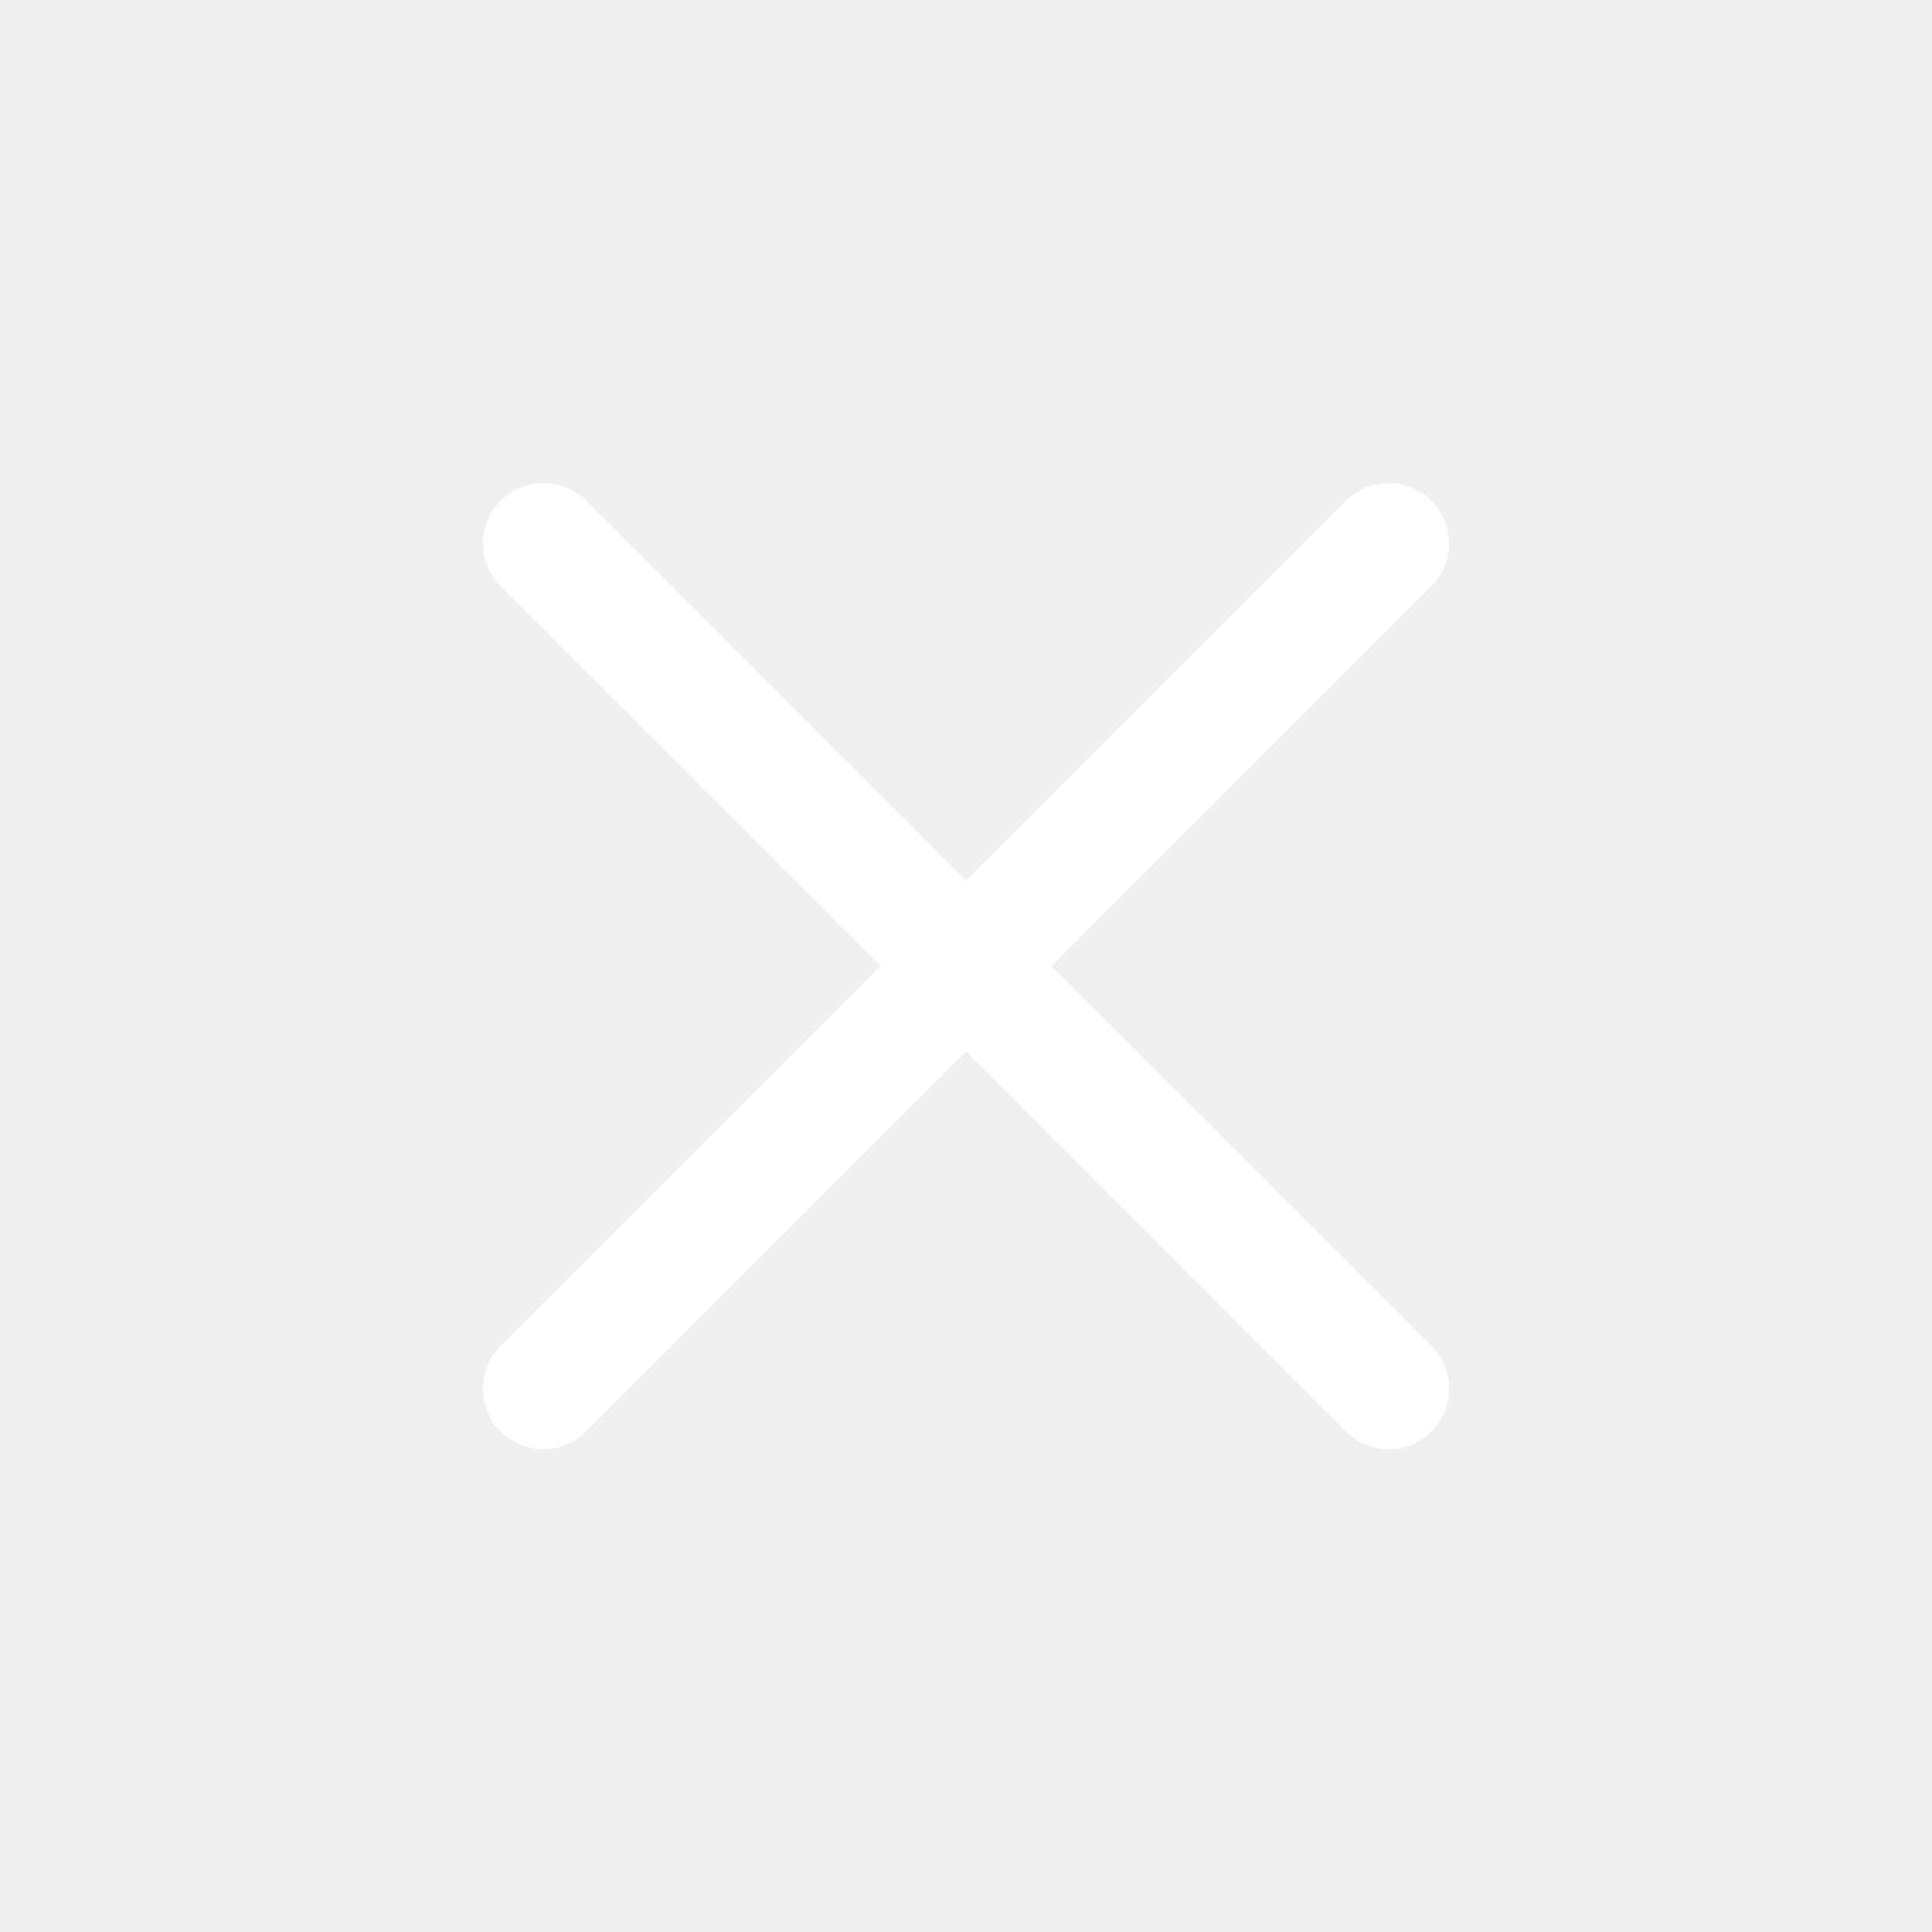
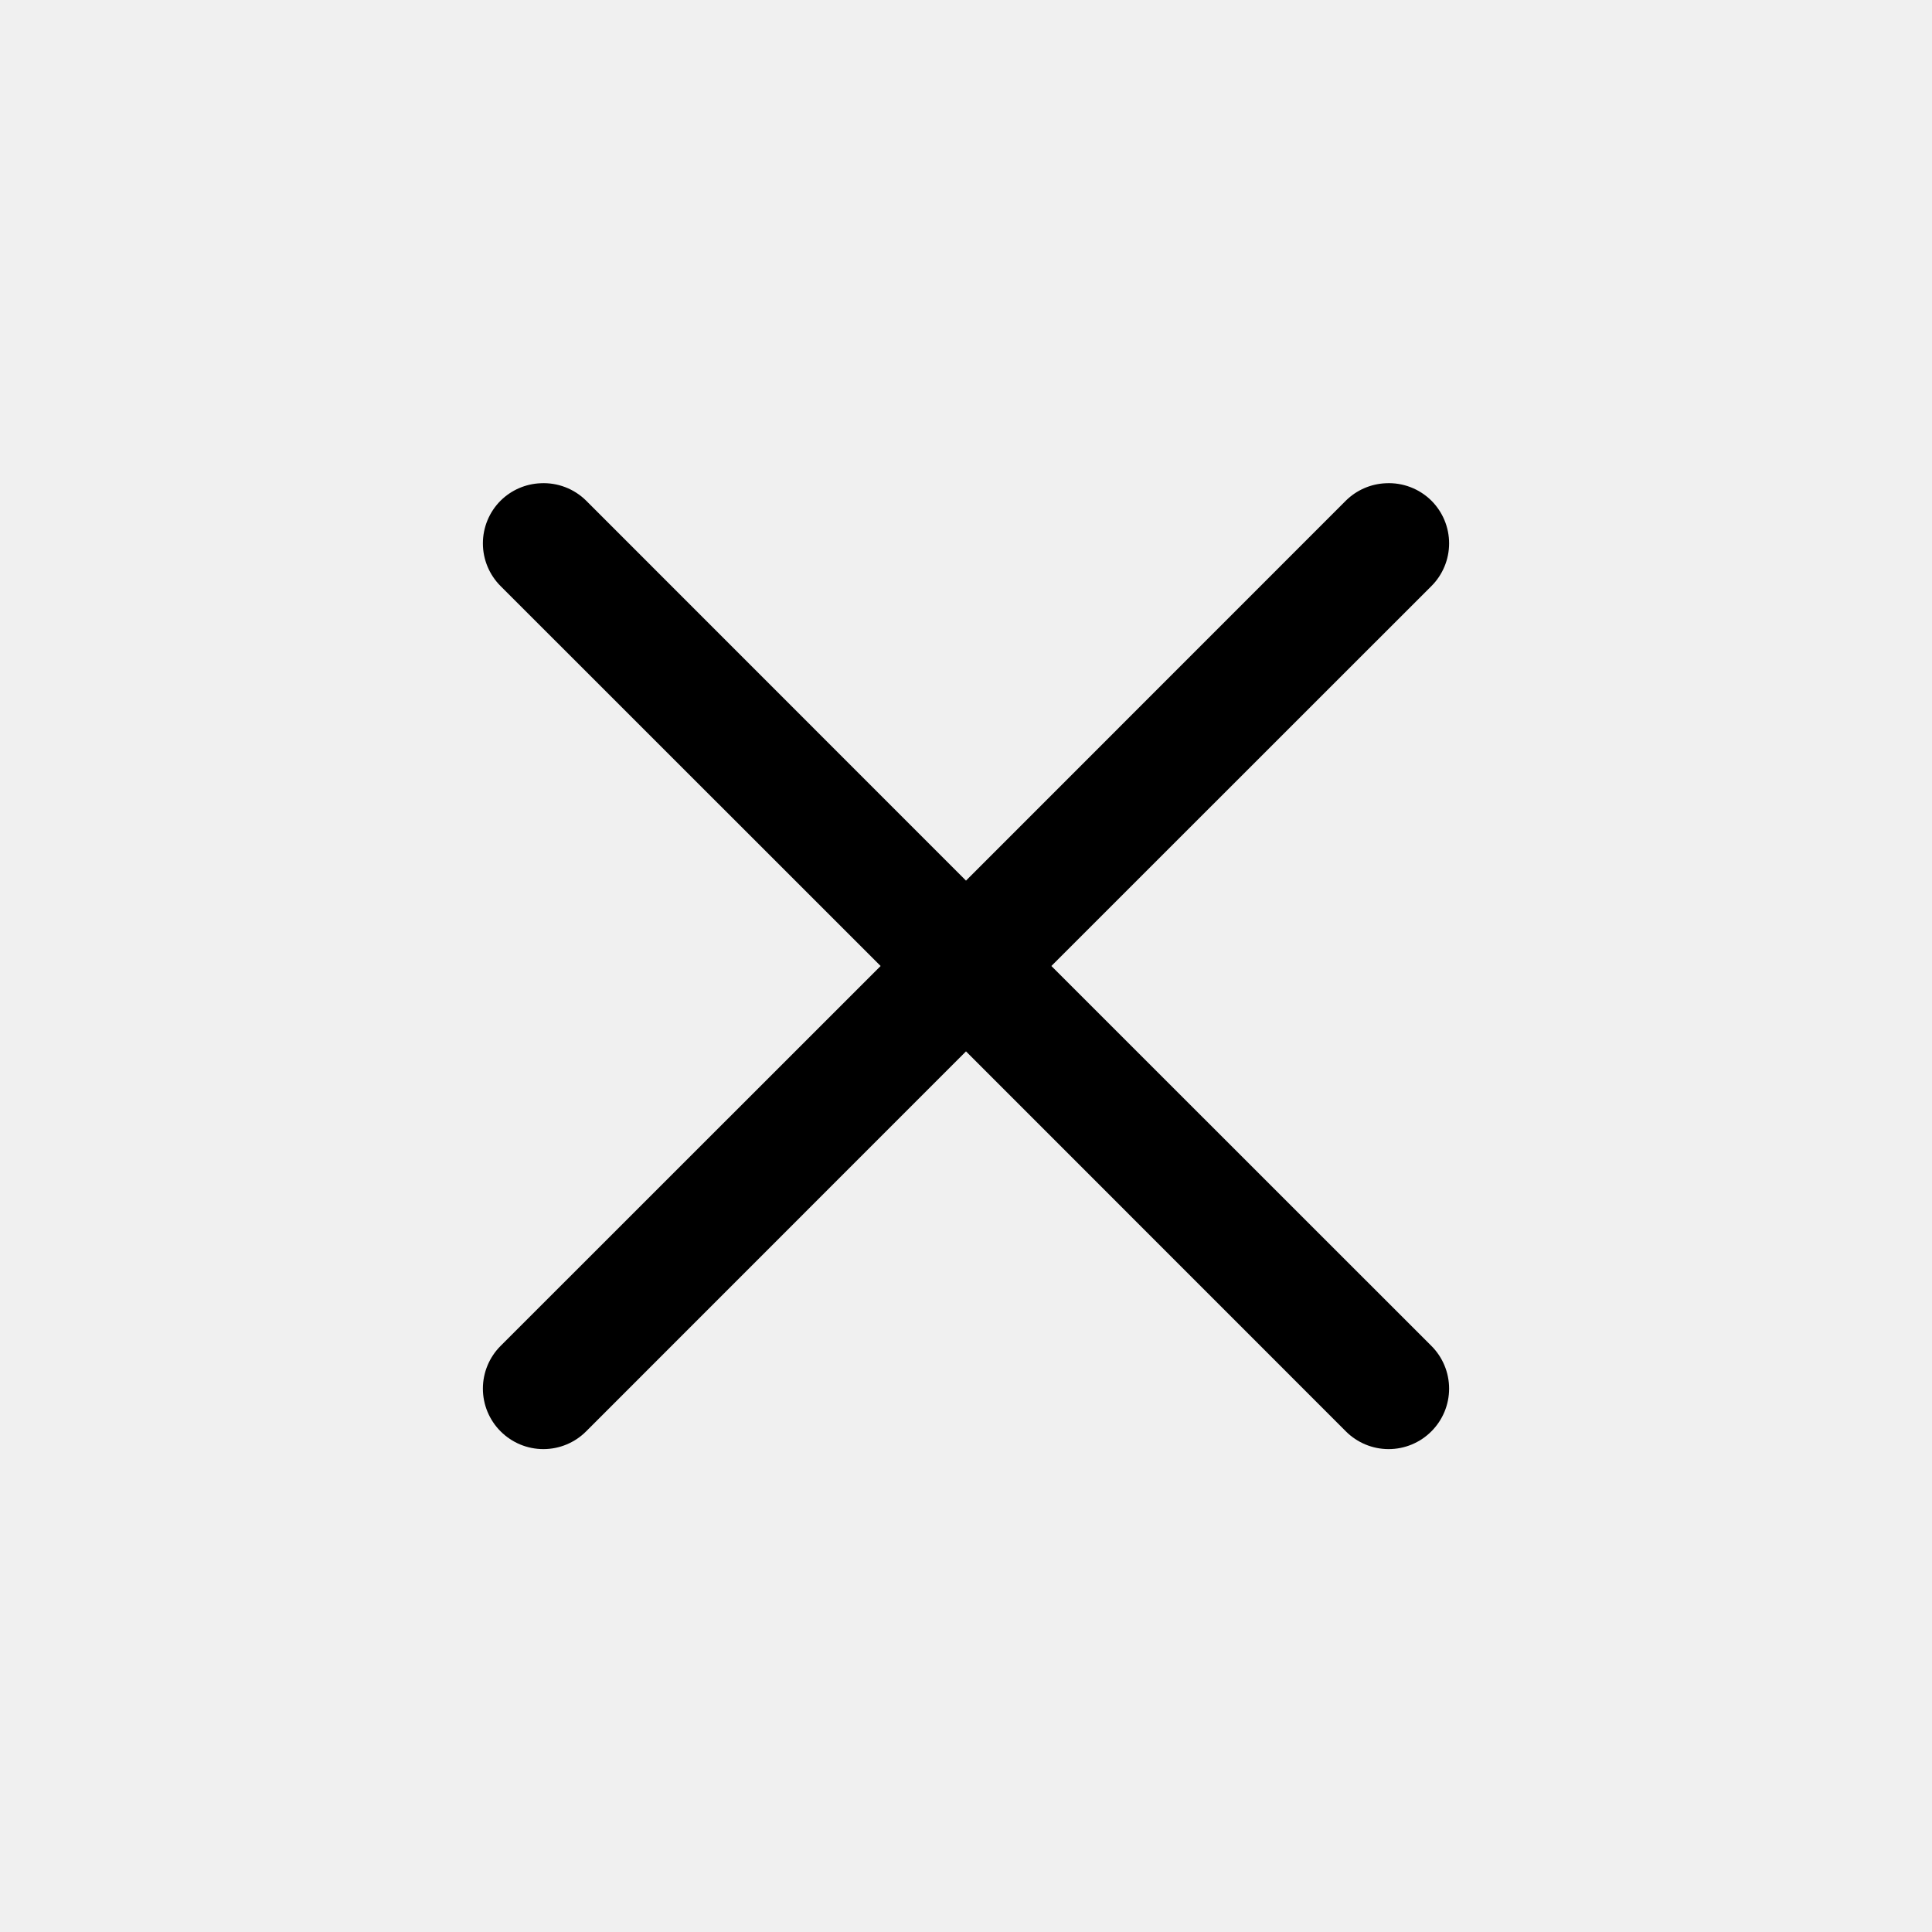
<svg xmlns="http://www.w3.org/2000/svg" version="1.1" id="svg2" viewBox="0 0 16 16" height="16px" width="16px">
  <style id="style2" />
  <defs id="defs4">
    <pattern id="EMFhbasepattern" patternUnits="userSpaceOnUse" width="6" height="6" x="0" y="0" />
    <pattern id="EMFhbasepattern-4" patternUnits="userSpaceOnUse" width="6" height="6" x="0" y="0" />
    <pattern id="EMFhbasepattern-3" patternUnits="userSpaceOnUse" width="6" height="6" x="0" y="0" />
    <pattern id="EMFhbasepattern-8" patternUnits="userSpaceOnUse" width="6" height="6" x="0" y="0" />
  </defs>
  <g transform="translate(0,-1036.362)" id="layer1">
    <g id="g5228" transform="translate(628,-140.5)">
-       <path id="path846" style="color:#000000;font-style:normal;font-variant:normal;font-weight:normal;font-stretch:normal;font-size:medium;line-height:normal;font-family:sans-serif;font-variant-ligatures:normal;font-variant-position:normal;font-variant-caps:normal;font-variant-numeric:normal;font-variant-alternates:normal;font-variant-east-asian:normal;font-feature-settings:normal;font-variation-settings:normal;text-indent:0;text-align:start;text-decoration:none;text-decoration-line:none;text-decoration-style:solid;text-decoration-color:#000000;letter-spacing:normal;word-spacing:normal;text-transform:none;writing-mode:lr-tb;direction:ltr;text-orientation:mixed;dominant-baseline:auto;baseline-shift:baseline;text-anchor:start;white-space:normal;shape-padding:0;shape-margin:0;inline-size:0;clip-rule:nonzero;display:inline;overflow:visible;visibility:visible;isolation:auto;mix-blend-mode:normal;color-interpolation:sRGB;color-interpolation-filters:linearRGB;solid-color:#000000;solid-opacity:1;vector-effect:none;fill:#ffffff;fill-opacity:1;fill-rule:evenodd;stroke:none;stroke-width:1px;stroke-linecap:round;stroke-linejoin:miter;stroke-miterlimit:4;stroke-dasharray:none;stroke-dashoffset:0;stroke-opacity:1;color-rendering:auto;image-rendering:auto;shape-rendering:auto;text-rendering:auto;enable-background:accumulate;stop-color:#000000;stop-opacity:1;opacity:1" d="M 4.477 4.002 A 0.5 0.5 0 0 0 4.146 4.146 A 0.5 0.5 0 0 0 4.146 4.854 L 7.293 8 L 4.146 11.146 A 0.5 0.5 0 0 0 4.146 11.854 A 0.5 0.5 0 0 0 4.854 11.854 L 8 8.707 L 11.146 11.854 A 0.5 0.5 0 0 0 11.854 11.854 A 0.5 0.5 0 0 0 11.854 11.146 L 8.707 8 L 11.854 4.854 A 0.5 0.5 0 0 0 11.854 4.146 A 0.5 0.5 0 0 0 11.477 4.002 A 0.5 0.5 0 0 0 11.146 4.146 L 8 7.293 L 4.854 4.146 A 0.5 0.5 0 0 0 4.477 4.002 z " transform="translate(-628,1176.862)" />
+       <path id="path846" style="color:#000000;font-style:normal;font-variant:normal;font-weight:normal;font-stretch:normal;font-size:medium;line-height:normal;font-family:sans-serif;font-variant-ligatures:normal;font-variant-position:normal;font-variant-caps:normal;font-variant-numeric:normal;font-variant-alternates:normal;font-variant-east-asian:normal;font-feature-settings:normal;font-variation-settings:normal;text-indent:0;text-align:start;text-decoration:none;text-decoration-line:none;text-decoration-style:solid;text-decoration-color:#000000;letter-spacing:normal;word-spacing:normal;text-transform:none;writing-mode:lr-tb;direction:ltr;text-orientation:mixed;dominant-baseline:auto;baseline-shift:baseline;text-anchor:start;white-space:normal;shape-padding:0;shape-margin:0;inline-size:0;clip-rule:nonzero;display:inline;overflow:visible;visibility:visible;isolation:auto;mix-blend-mode:normal;color-interpolation:sRGB;color-interpolation-filters:linearRGB;solid-color:#000000;solid-opacity:1;vector-effect:none;visible:#ffffff;visible-opacity:1;visible-rule:evenodd;stroke:none;stroke-width:1px;stroke-linecap:round;stroke-linejoin:miter;stroke-miterlimit:4;stroke-dasharray:none;stroke-dashoffset:0;stroke-opacity:1;color-rendering:auto;image-rendering:auto;shape-rendering:auto;text-rendering:auto;enable-background:accumulate;stop-color:#000000;stop-opacity:1;opacity:1" d="M 4.477 4.002 A 0.5 0.5 0 0 0 4.146 4.146 A 0.5 0.5 0 0 0 4.146 4.854 L 7.293 8 L 4.146 11.146 A 0.5 0.5 0 0 0 4.146 11.854 A 0.5 0.5 0 0 0 4.854 11.854 L 8 8.707 L 11.146 11.854 A 0.5 0.5 0 0 0 11.854 11.854 A 0.5 0.5 0 0 0 11.854 11.146 L 8.707 8 L 11.854 4.854 A 0.5 0.5 0 0 0 11.854 4.146 A 0.5 0.5 0 0 0 11.477 4.002 A 0.5 0.5 0 0 0 11.146 4.146 L 8 7.293 L 4.854 4.146 A 0.5 0.5 0 0 0 4.477 4.002 z " transform="translate(-628,1176.862)" />
    </g>
  </g>
</svg>
